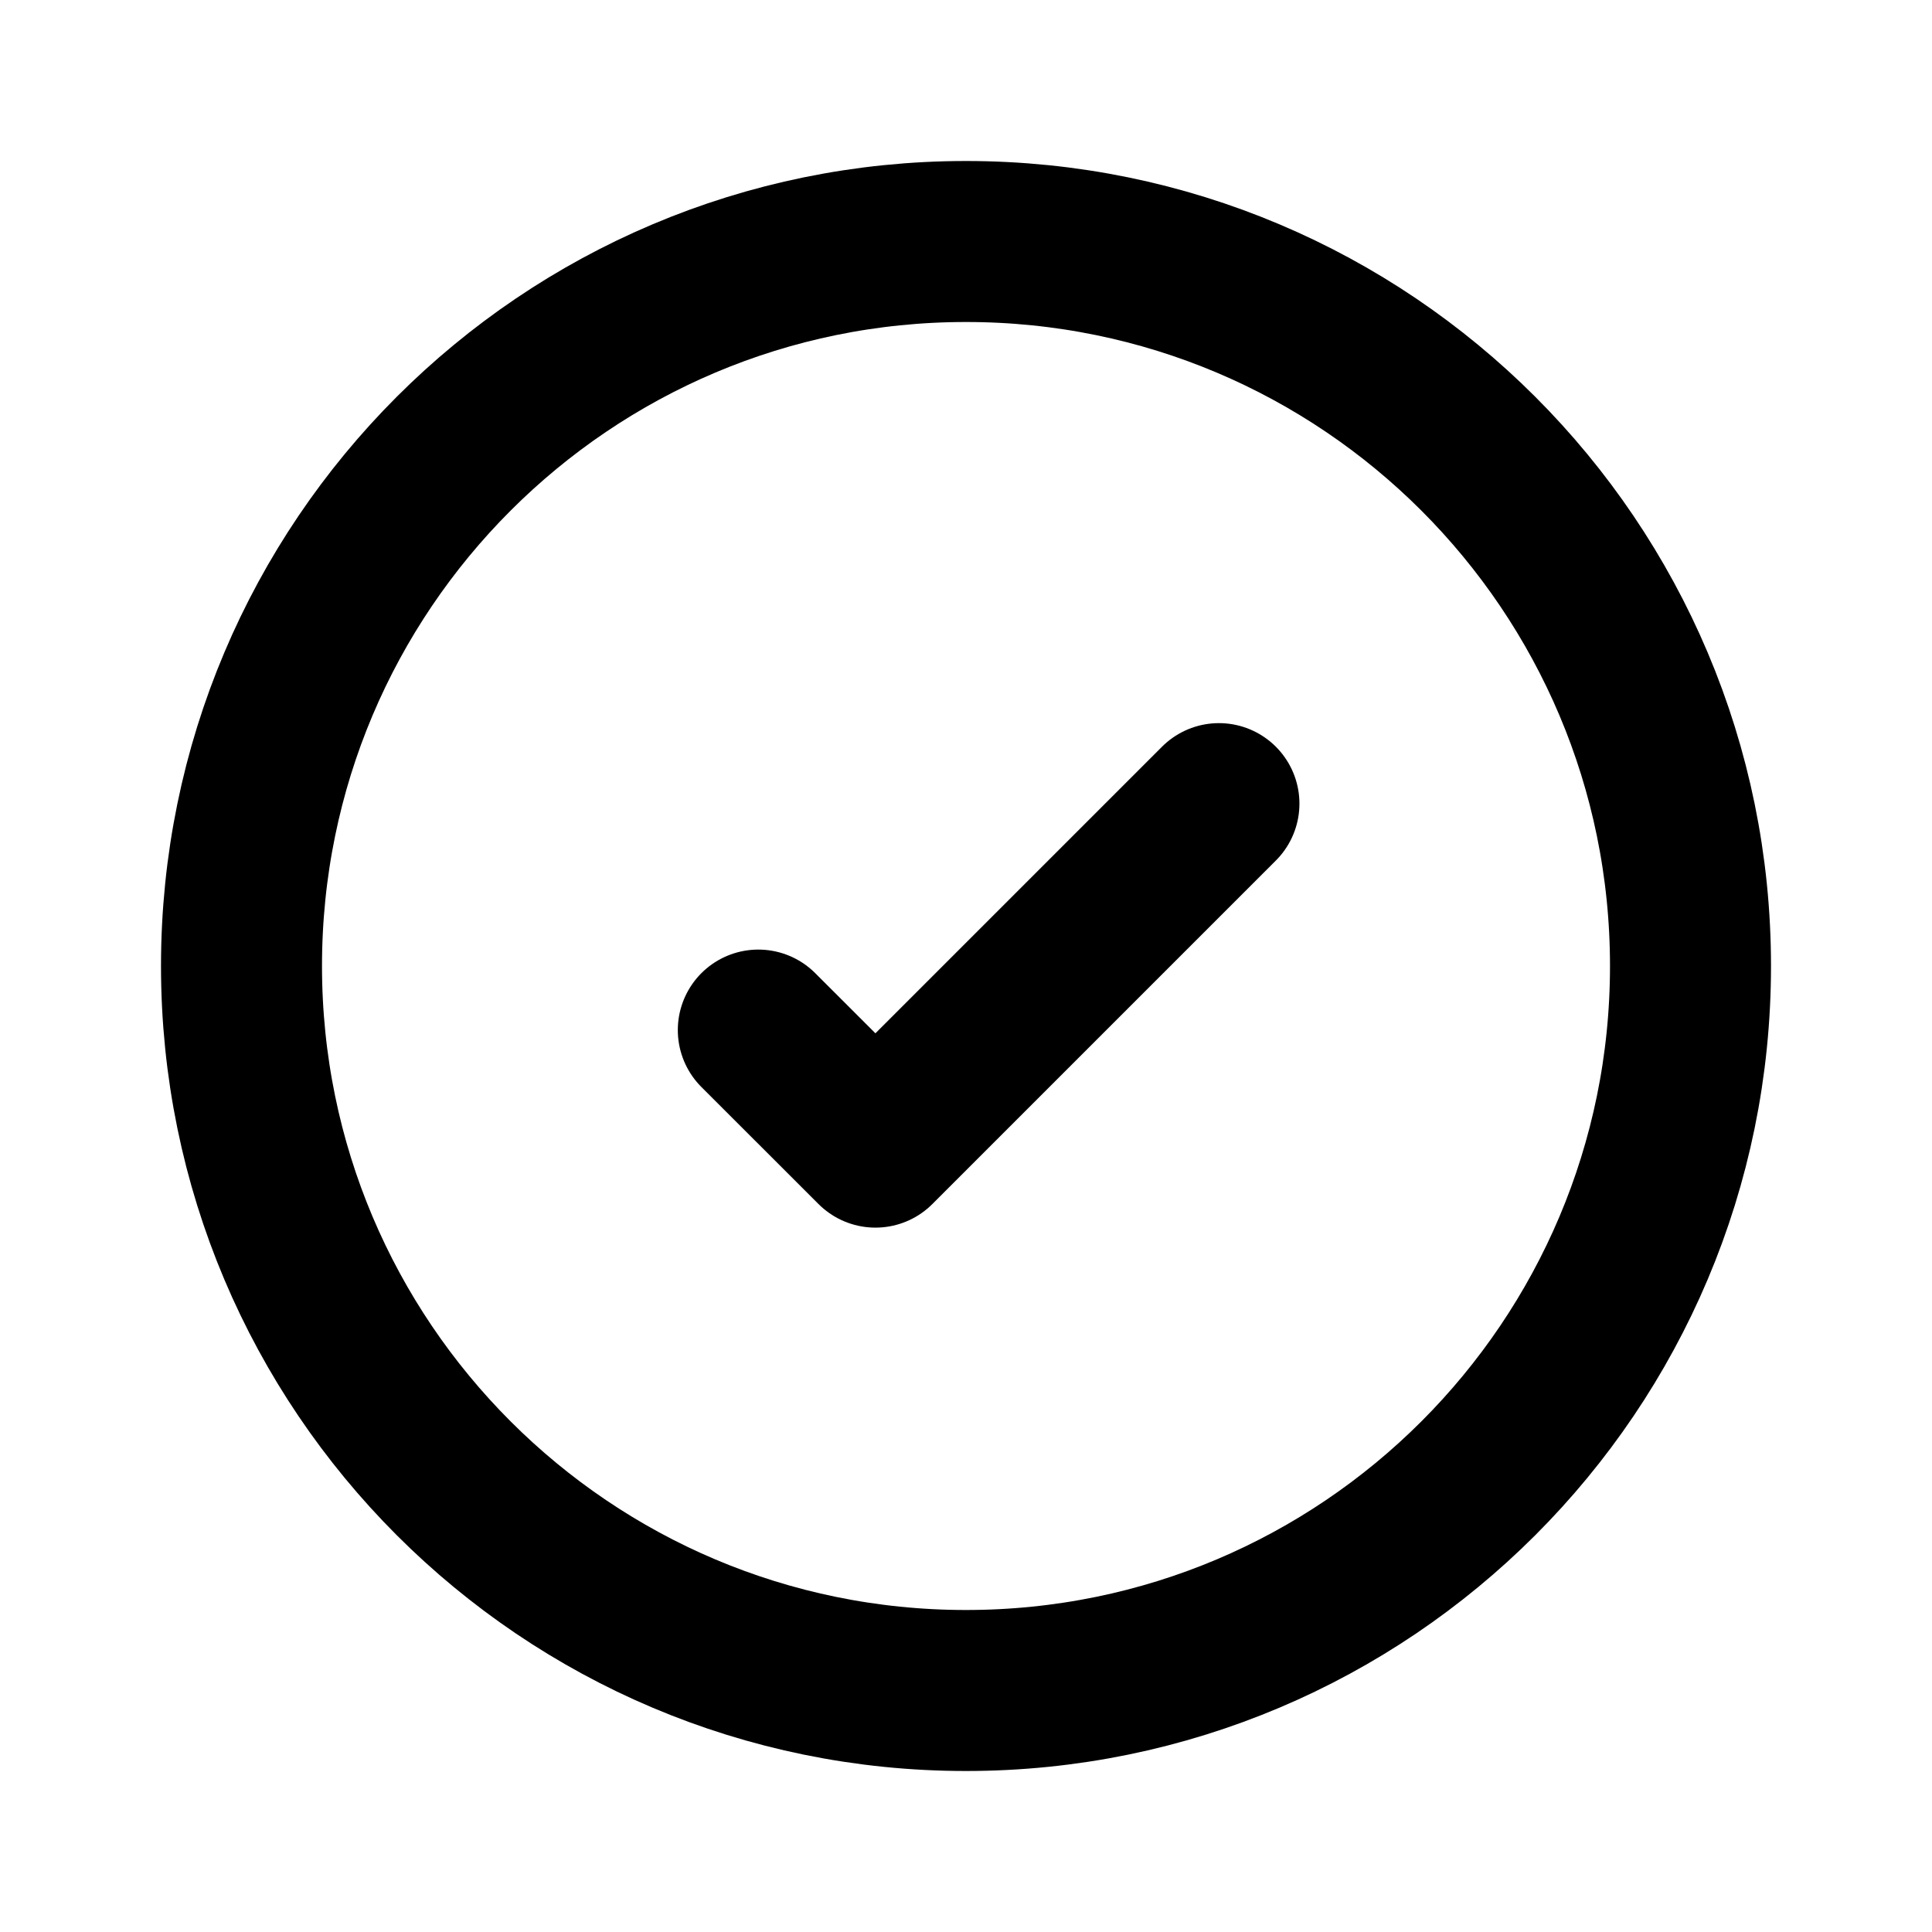
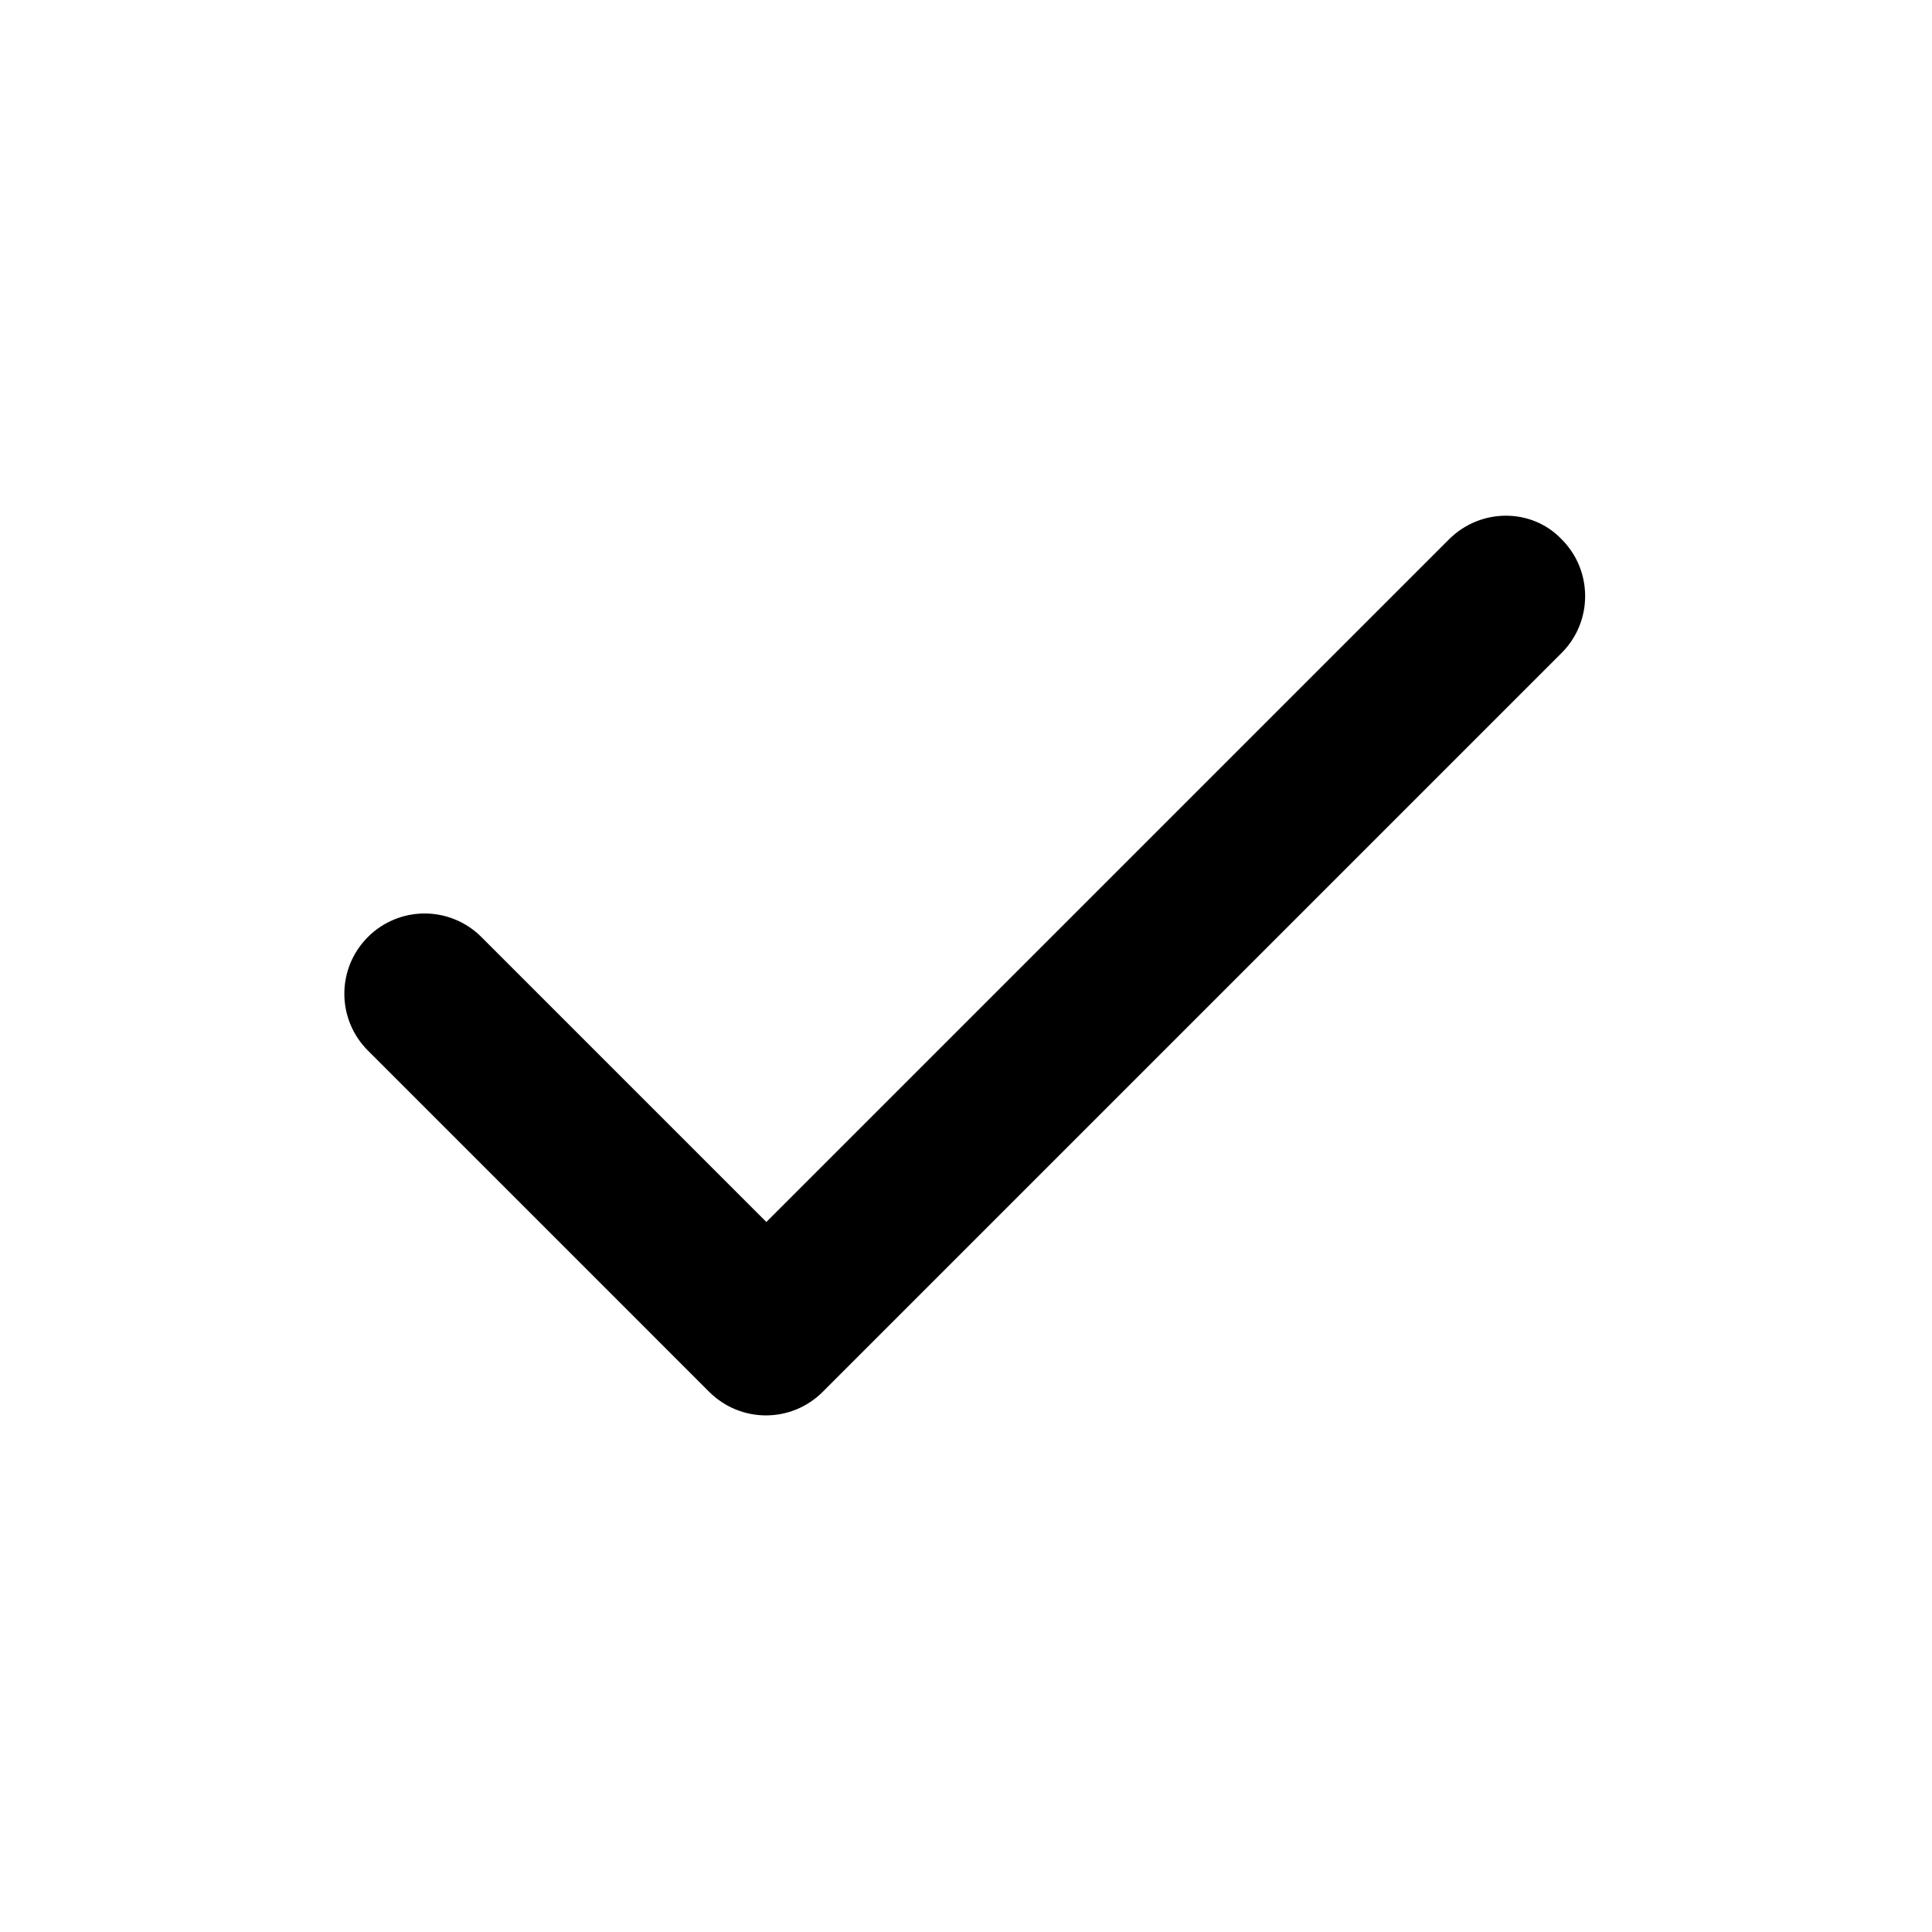
- <svg xmlns="http://www.w3.org/2000/svg" width="24" height="24" viewBox="0 0 24 24" fill="none">
-   <path d="M15.142 9.983L10.875 14.25L9.42 12.796M12 3C7.029 3 3 7.029 3 12C3 16.971 7.029 21 12 21C16.971 21 21 16.971 21 12C21 7.029 16.971 3 12 3Z" stroke="currentColor" stroke-width="2" stroke-linecap="round" stroke-linejoin="round" />
+ <svg xmlns="http://www.w3.org/2000/svg" width="24" height="24" viewBox="0 0 24 24">
+   <path fill="currentColor" d="M18 6.7l-8.48 8.48-3.54-3.54a.996.996 0 0 0-1.41 0c-.39.39-.39 1.02 0 1.41l4.24 4.24c.39.39 1.02.39 1.41 0l9.18-9.18c.39-.39.39-1.03-.01-1.42-.37-.38-1-.38-1.39.01z" />
</svg>
